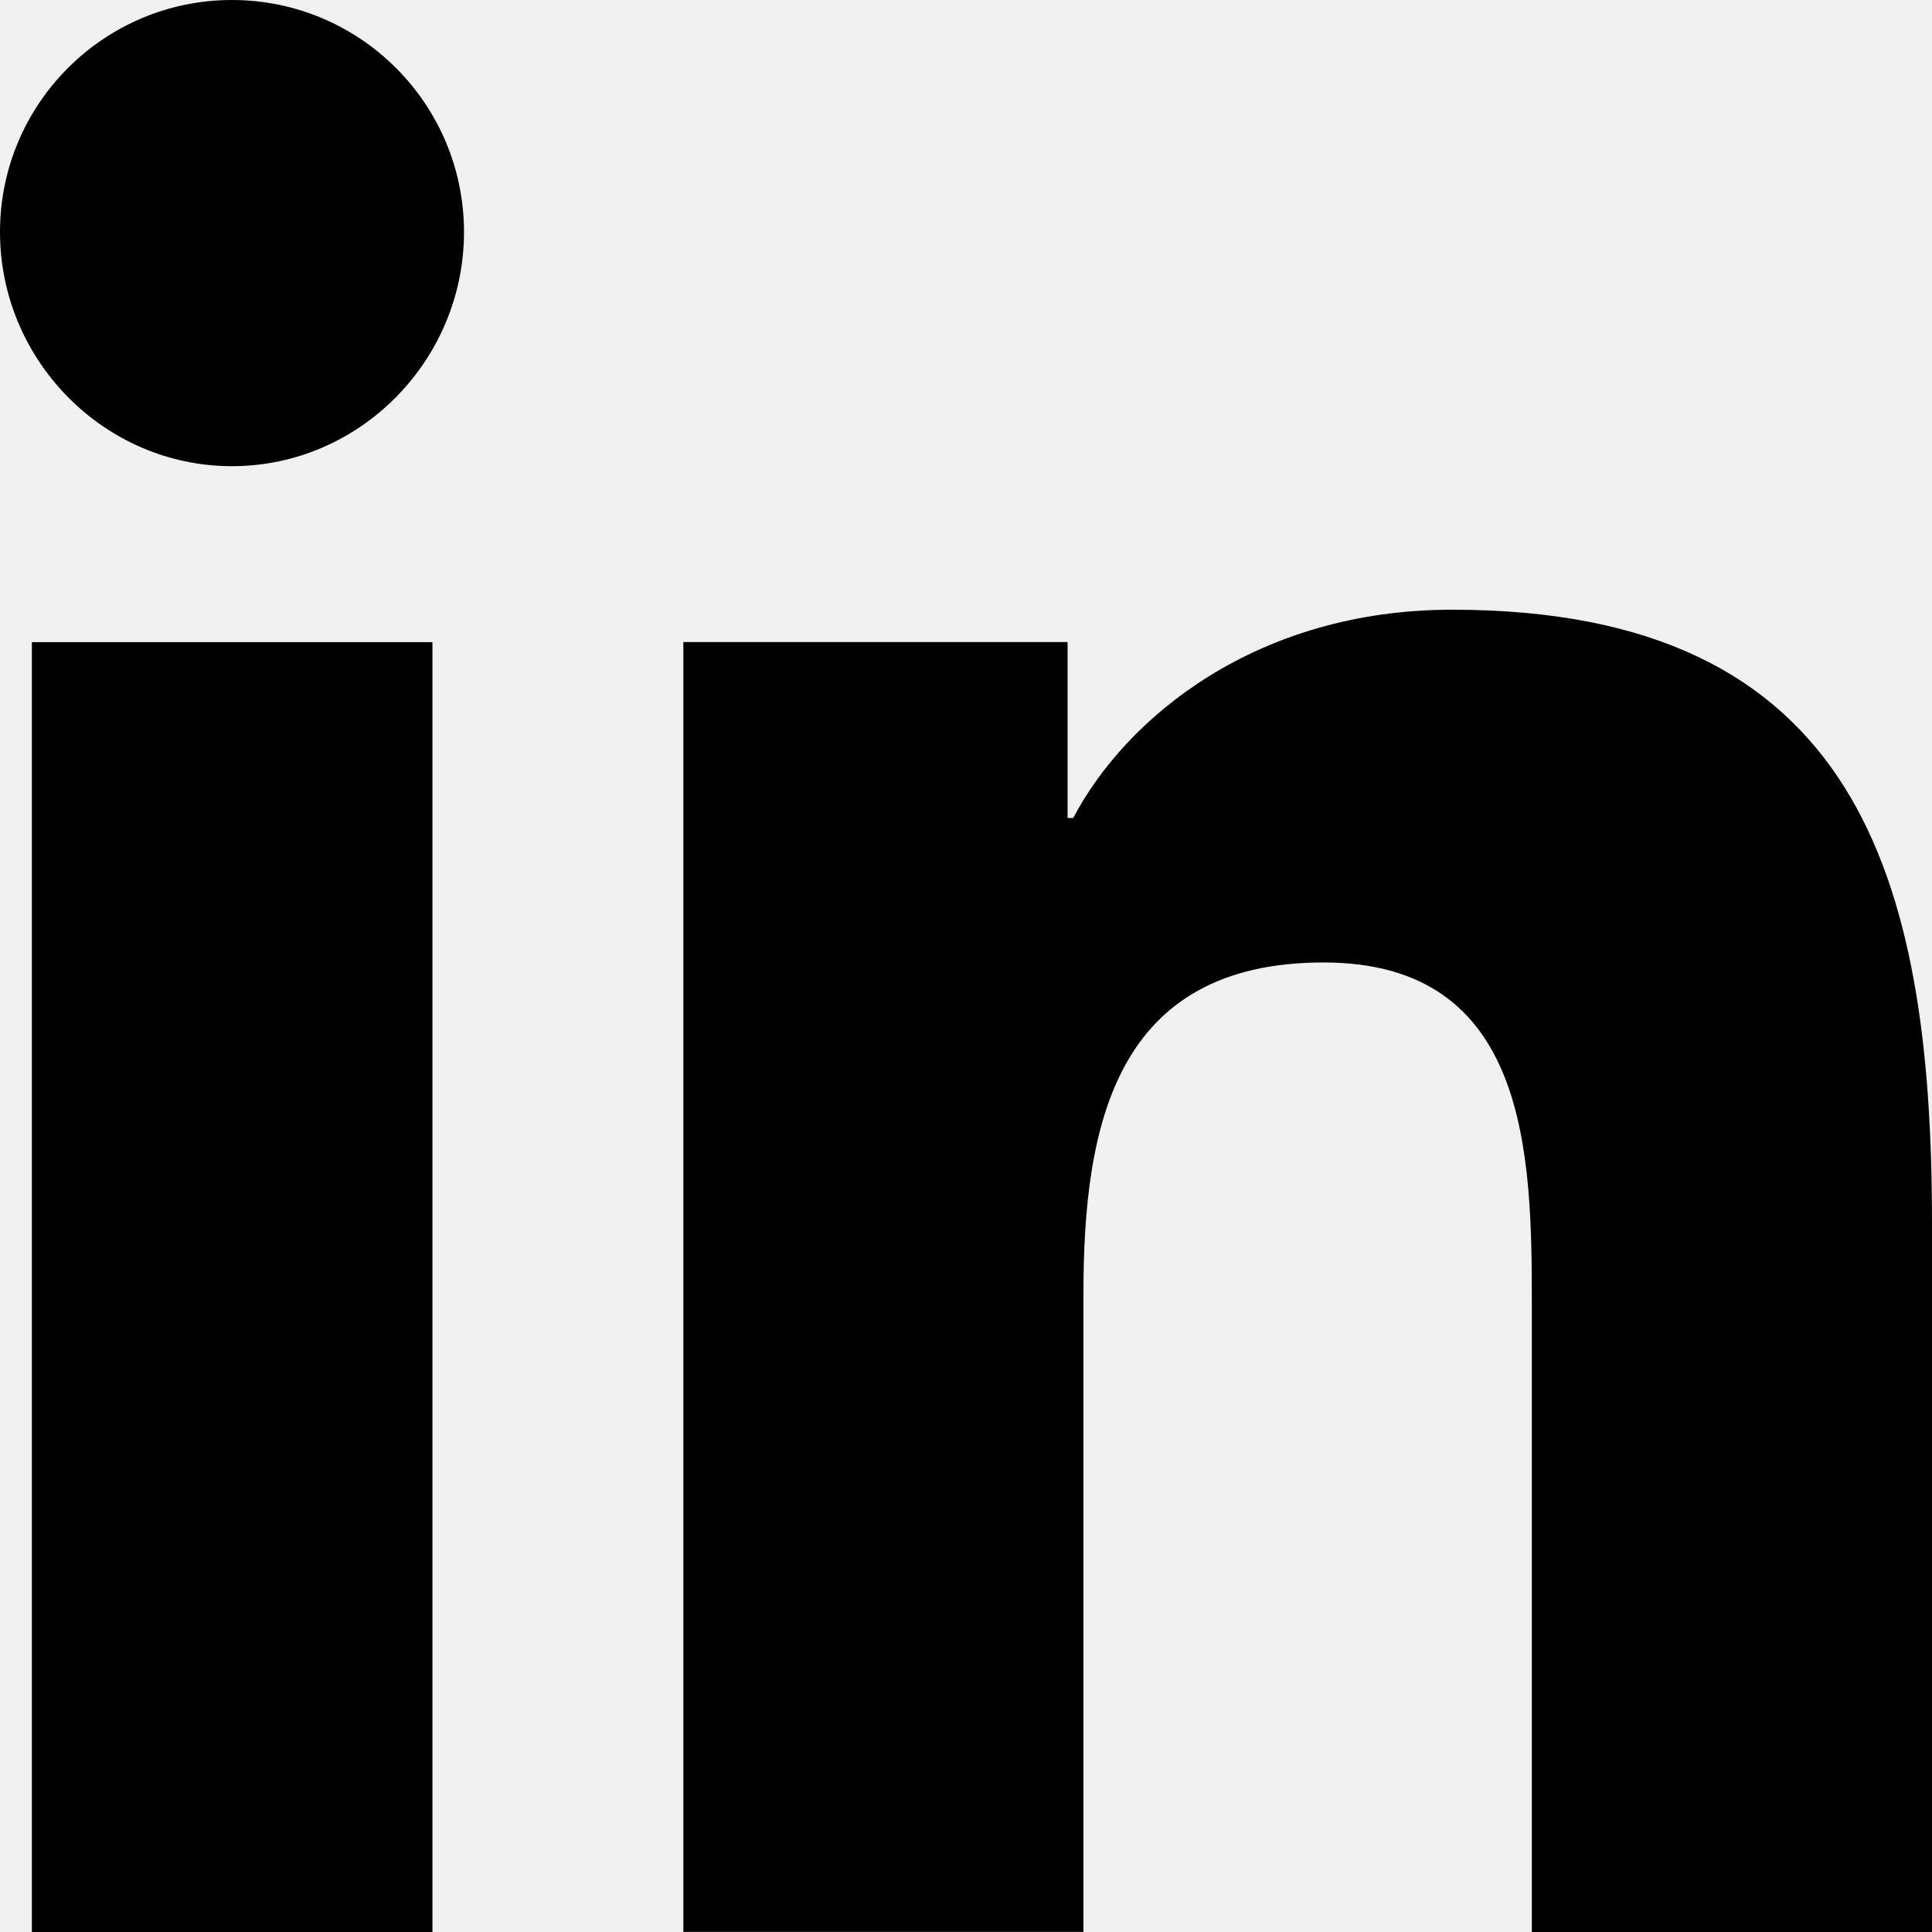
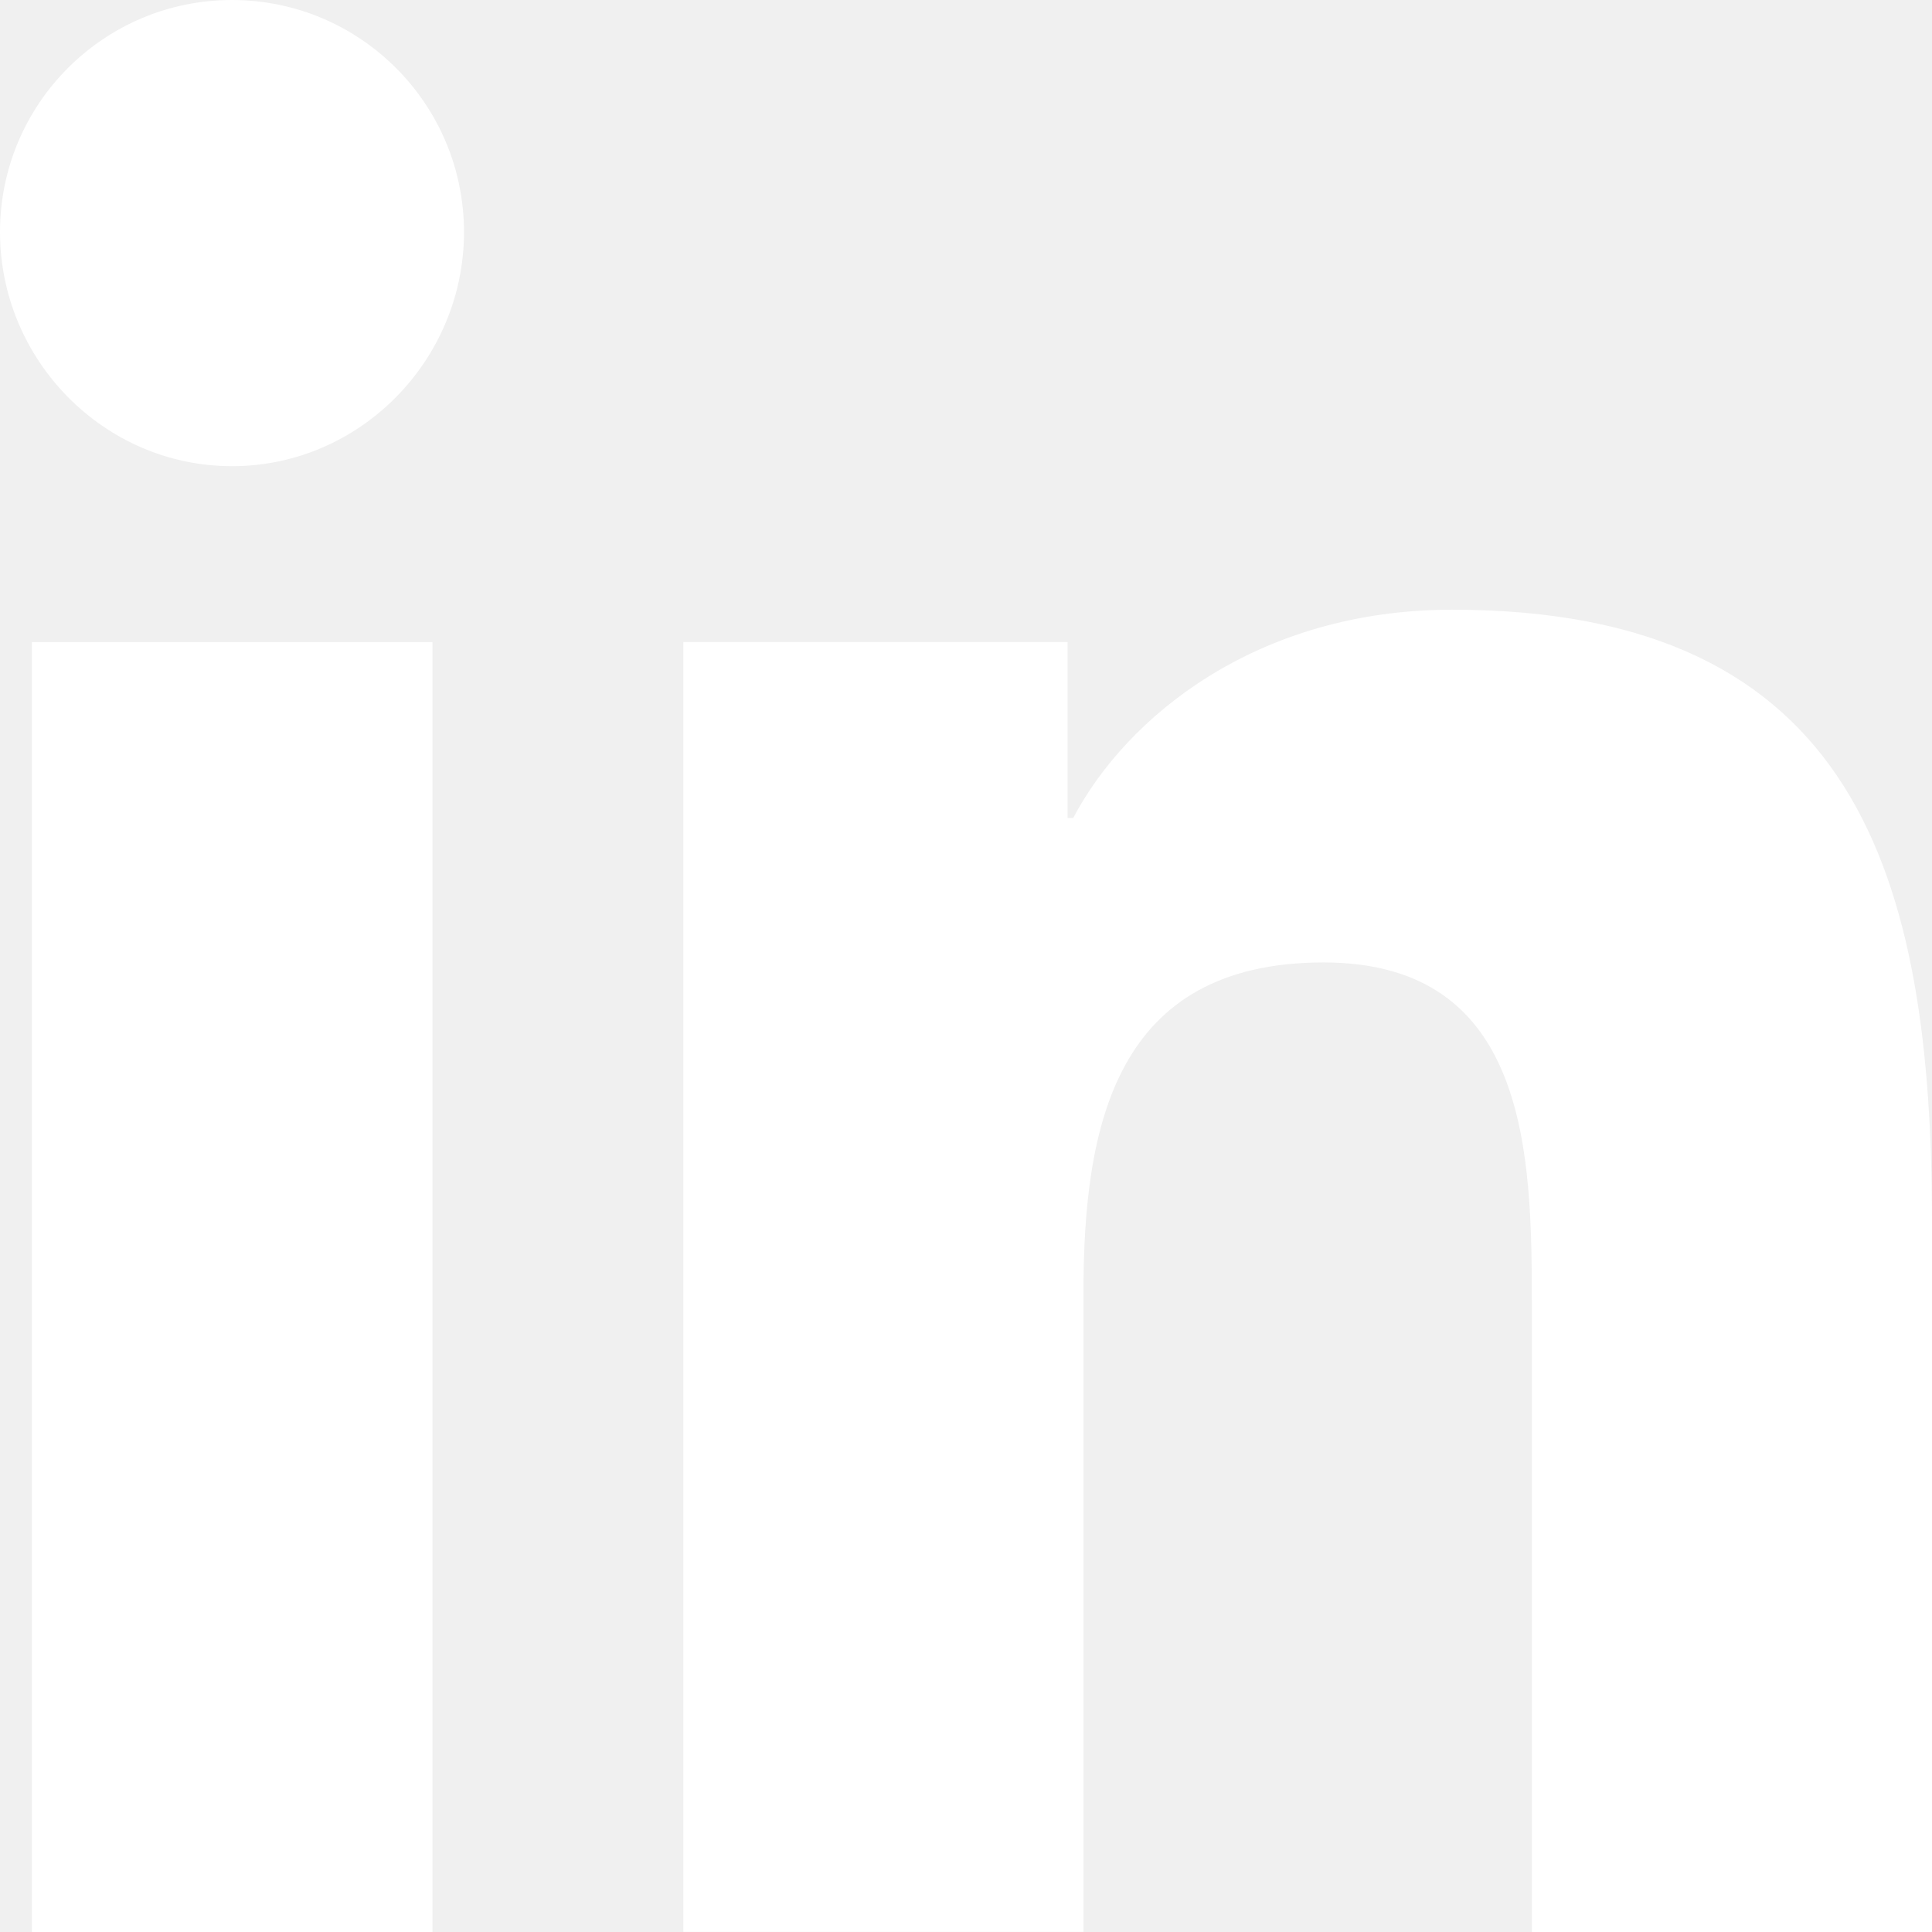
<svg xmlns="http://www.w3.org/2000/svg" version="1.1" width="512" height="512" x="0" y="0" viewBox="0 0 24 24" style="enable-background:new 0 0 512 512" xml:space="preserve" class="">
  <g>
-     <path d="M23.994 24v-.001H24v-8.802c0-4.306-.927-7.623-5.961-7.623-2.42 0-4.044 1.328-4.707 2.587h-.07V7.976H8.489v16.023h4.97v-7.934c0-2.089.396-4.109 2.983-4.109 2.549 0 2.587 2.384 2.587 4.243V24zM.396 7.977h4.976V24H.396zM2.882 0C1.291 0 0 1.291 0 2.882s1.291 2.909 2.882 2.909 2.882-1.318 2.882-2.909A2.884 2.884 0 0 0 2.882 0z" fill="#000000" data-original="#000000" class="" />
+     <path d="M23.994 24v-.001H24v-8.802c0-4.306-.927-7.623-5.961-7.623-2.42 0-4.044 1.328-4.707 2.587h-.07V7.976H8.489v16.023h4.97v-7.934c0-2.089.396-4.109 2.983-4.109 2.549 0 2.587 2.384 2.587 4.243V24zM.396 7.977h4.976V24H.396zM2.882 0C1.291 0 0 1.291 0 2.882s1.291 2.909 2.882 2.909 2.882-1.318 2.882-2.909A2.884 2.884 0 0 0 2.882 0z" fill="#ffffff" data-original="#000000" class="" />
  </g>
</svg>
